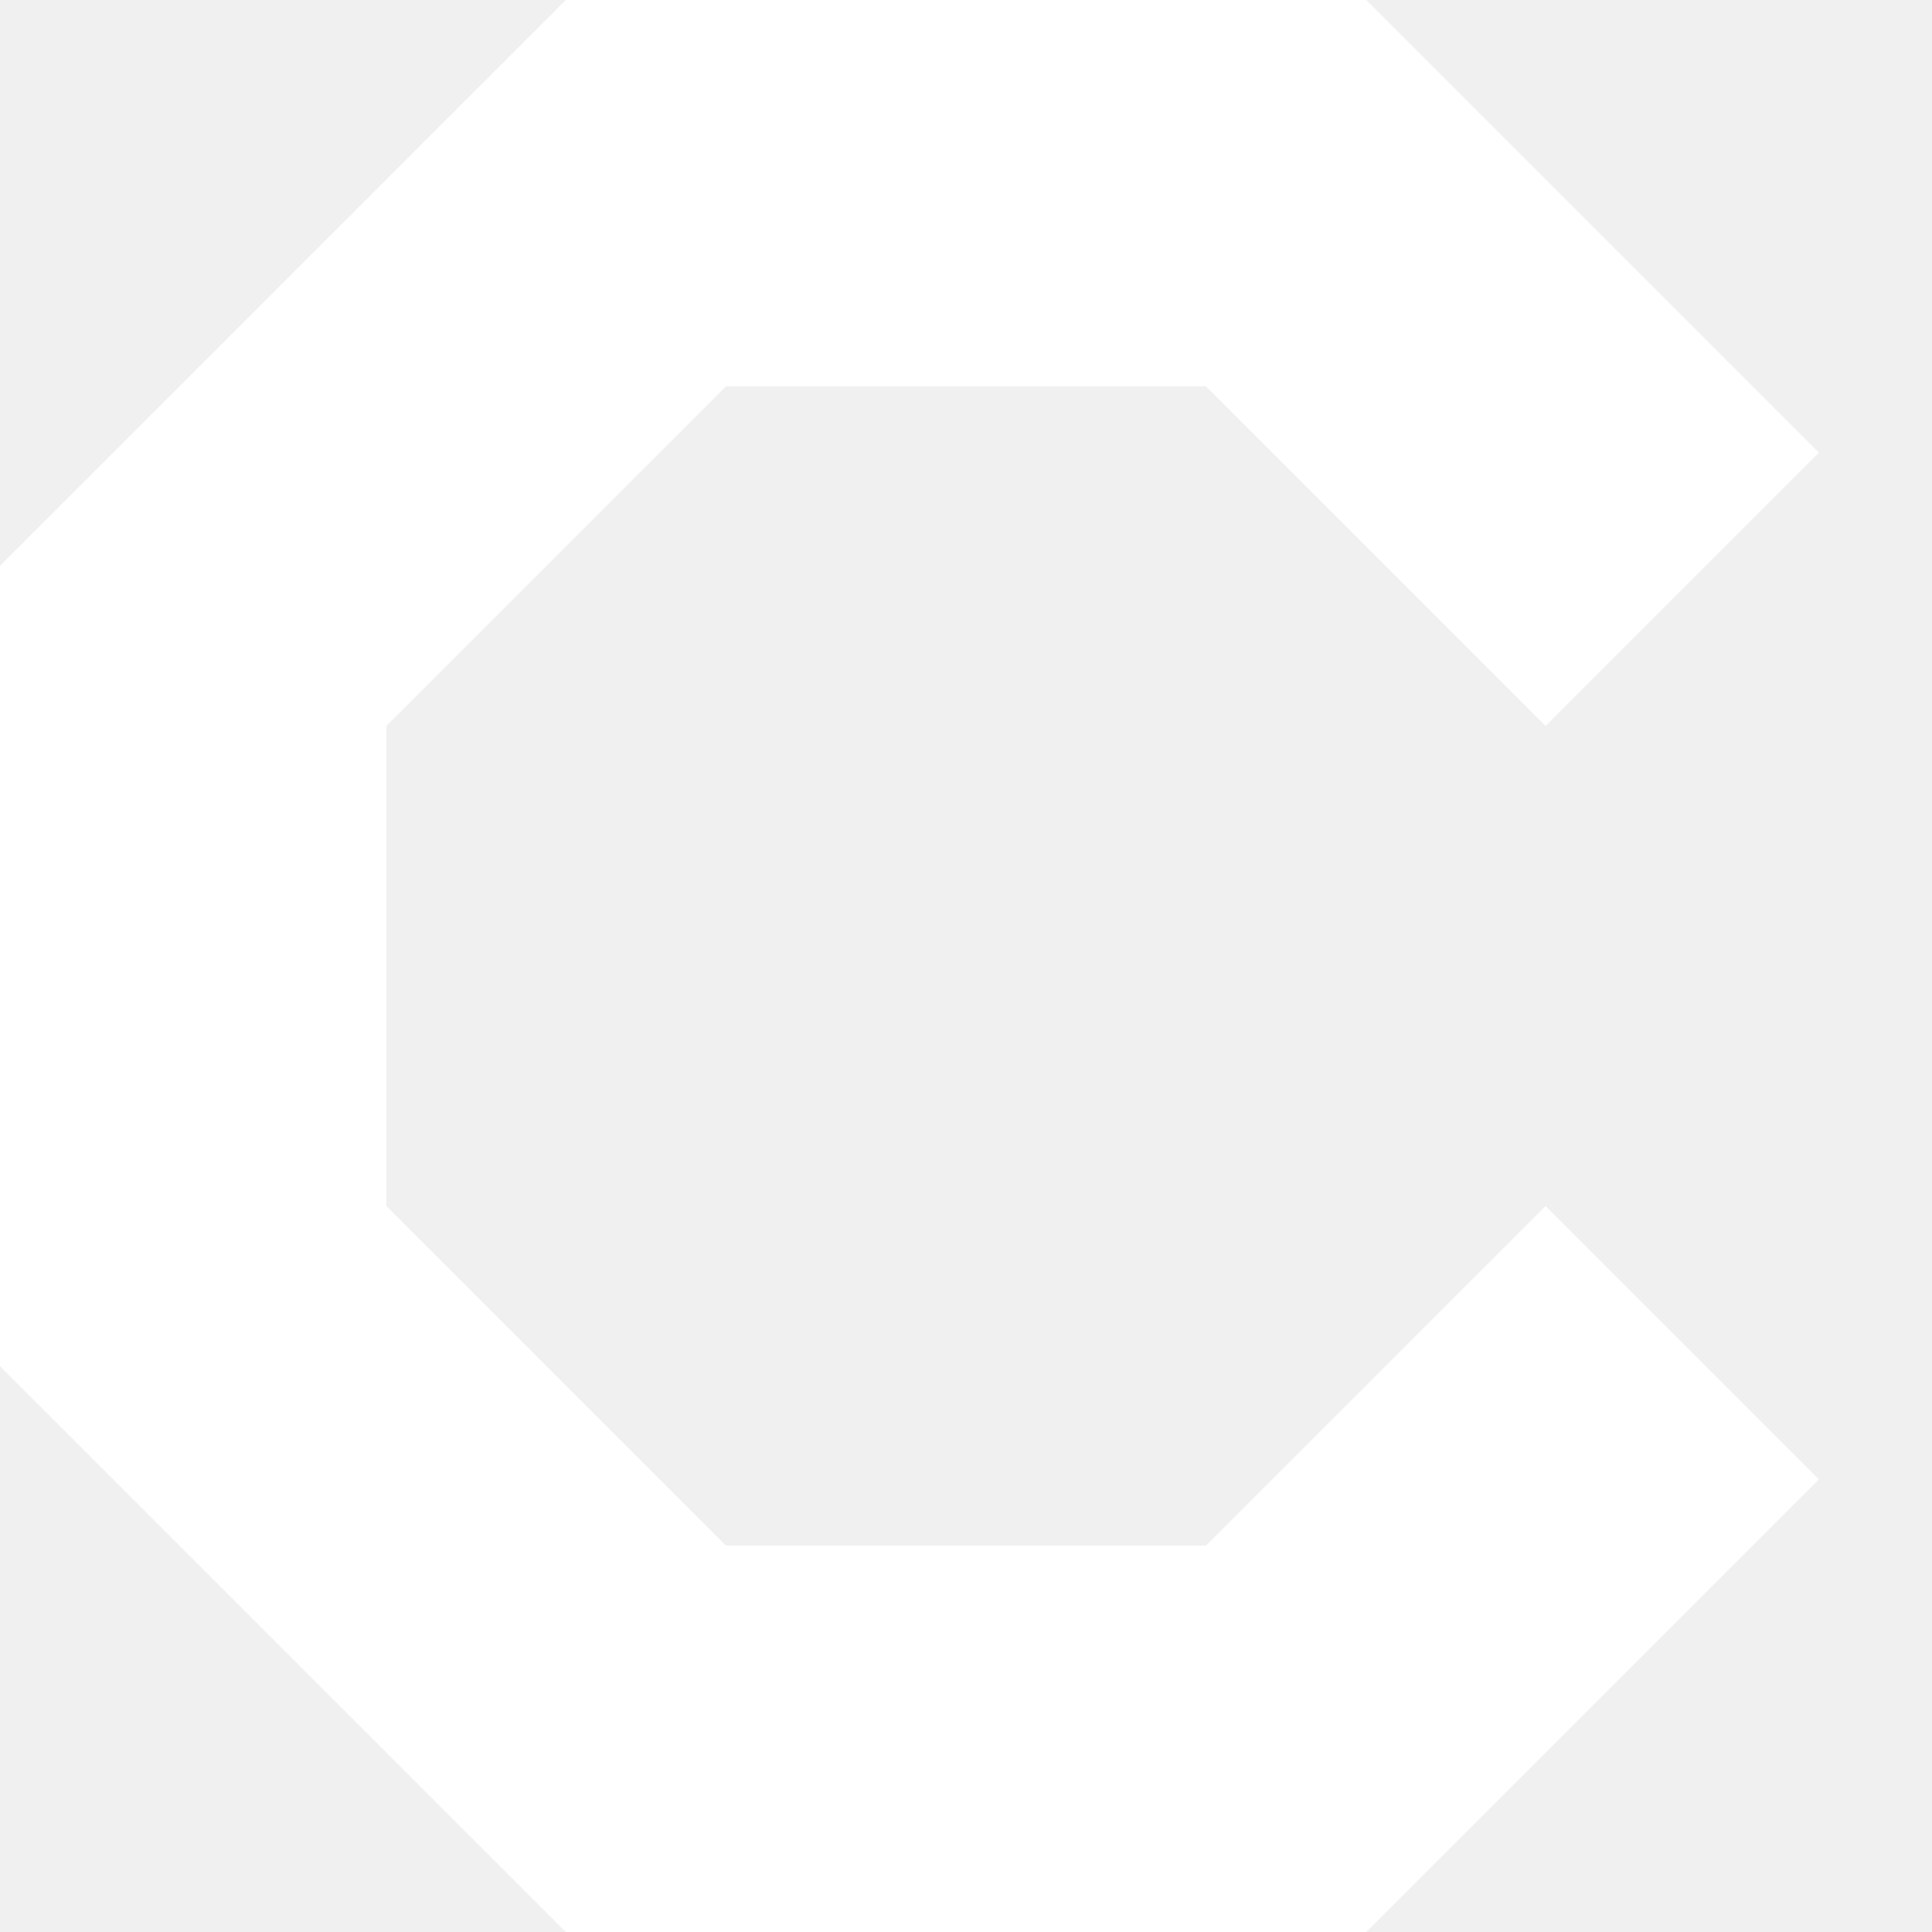
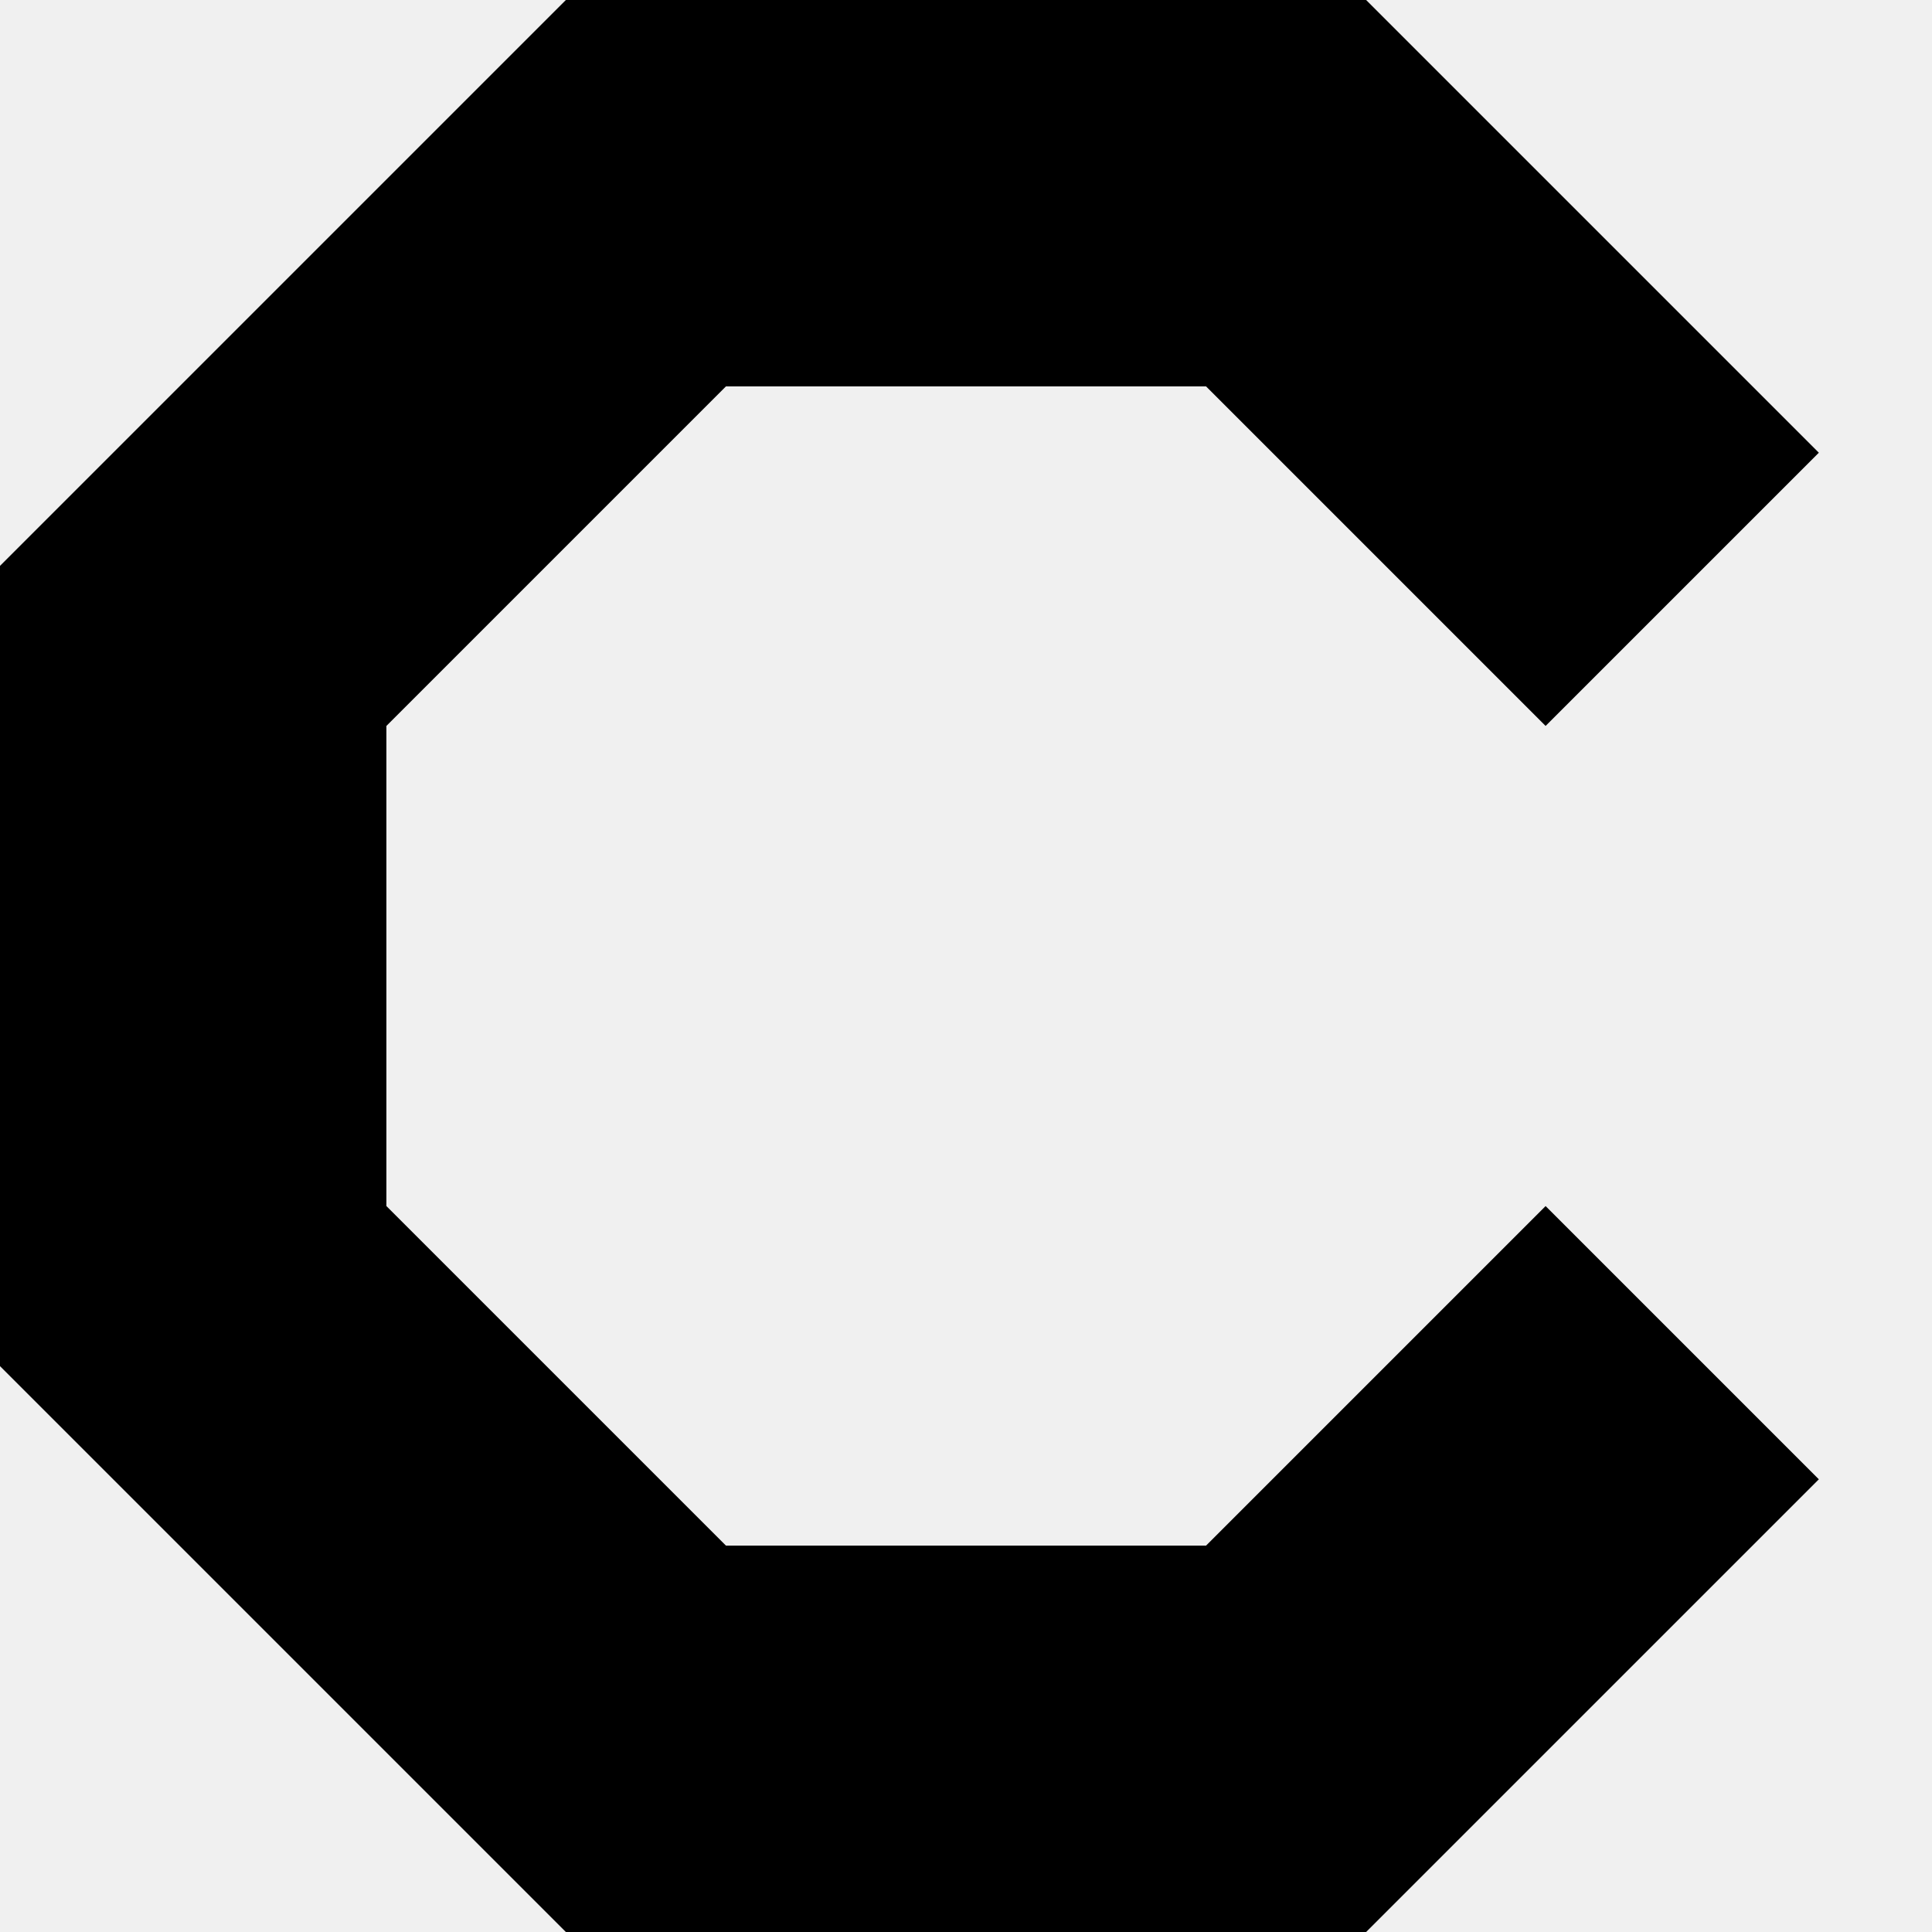
<svg xmlns="http://www.w3.org/2000/svg" viewBox="0 0 1000 1000">
  <a href="https://octalmesh.com">
-     <polygon fill="white" points="800 624.26 941.43 765.69 707.11 1000 292.89 1000 0 707.11 0 292.89 292.89 0 707.11 0 941.43 234.32 800 375.74 624.26 200 375.74 200 200 375.74 200 624.26 375.74 800 624.26 800 800 624.26" />
+     <polygon points="800 624.26 941.43 765.69 707.11 1000 292.89 1000 0 707.11 0 292.89 292.89 0 707.11 0 941.43 234.32 800 375.74 624.26 200 375.74 200 200 375.74 200 624.26 375.74 800 624.26 800 800 624.26" />
  </a>
</svg>
